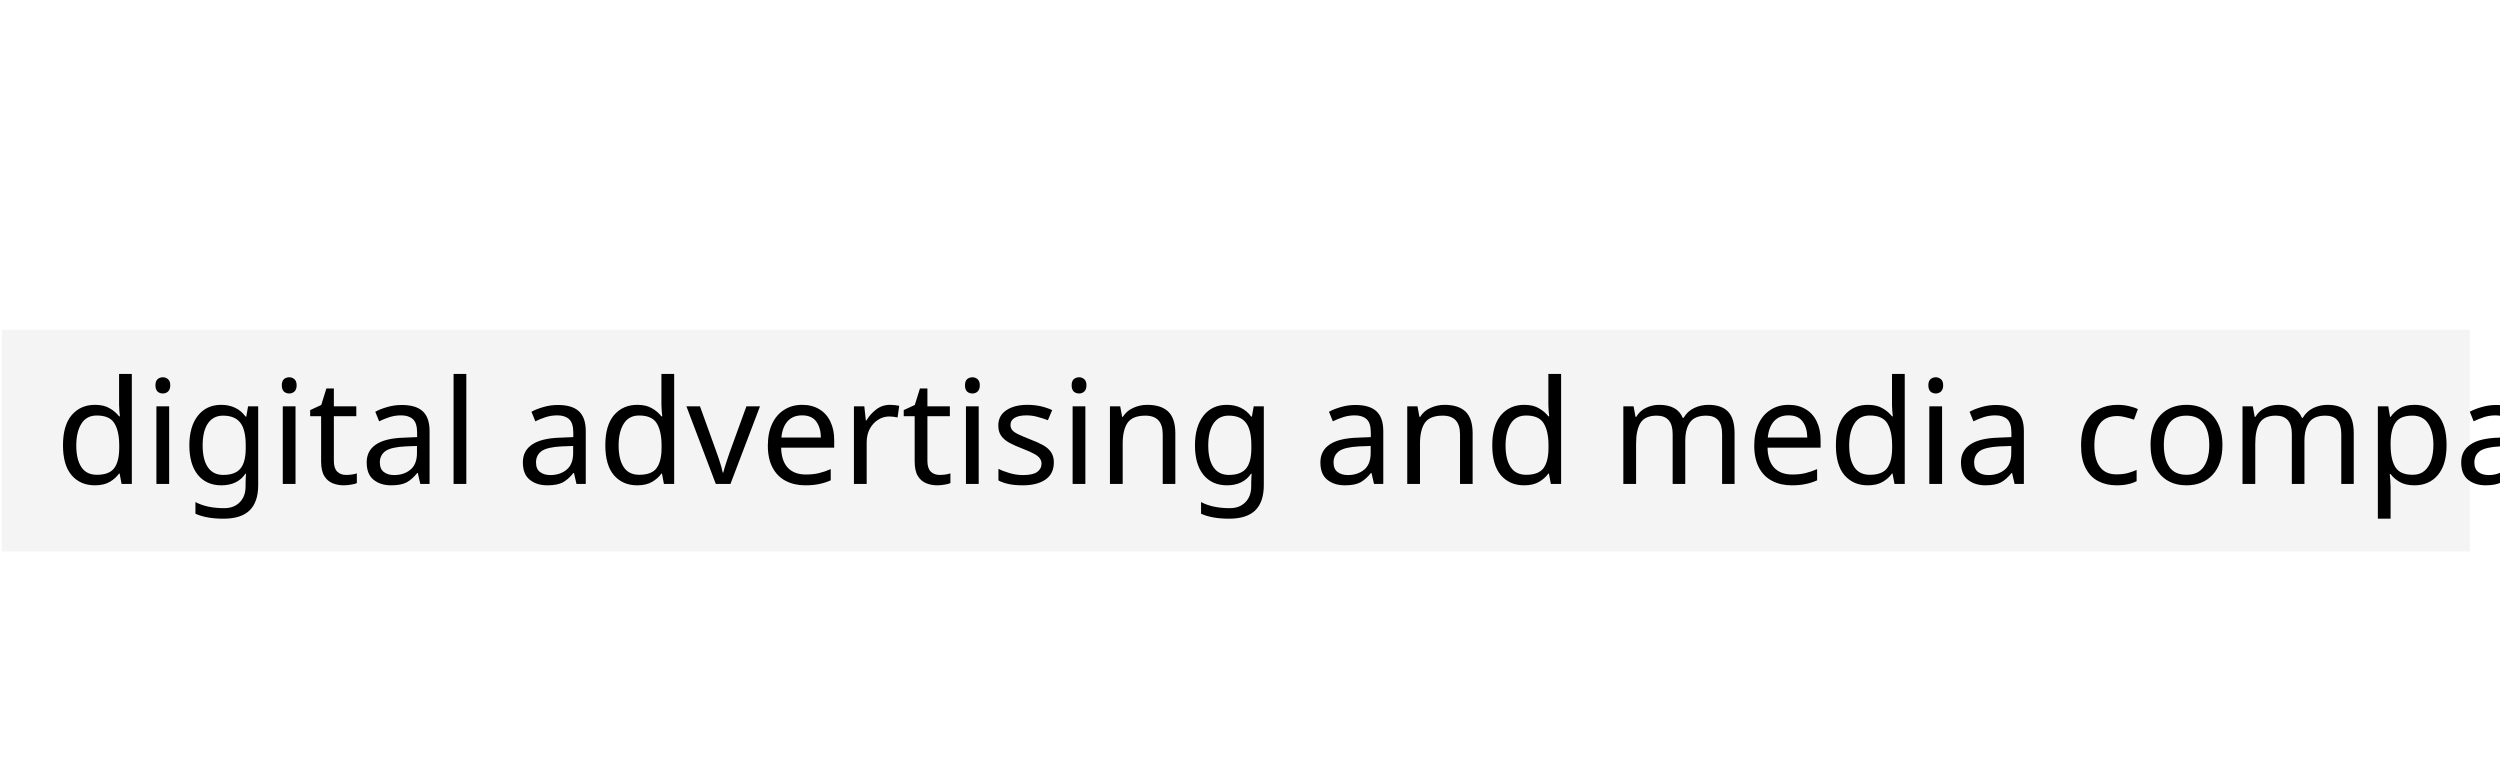
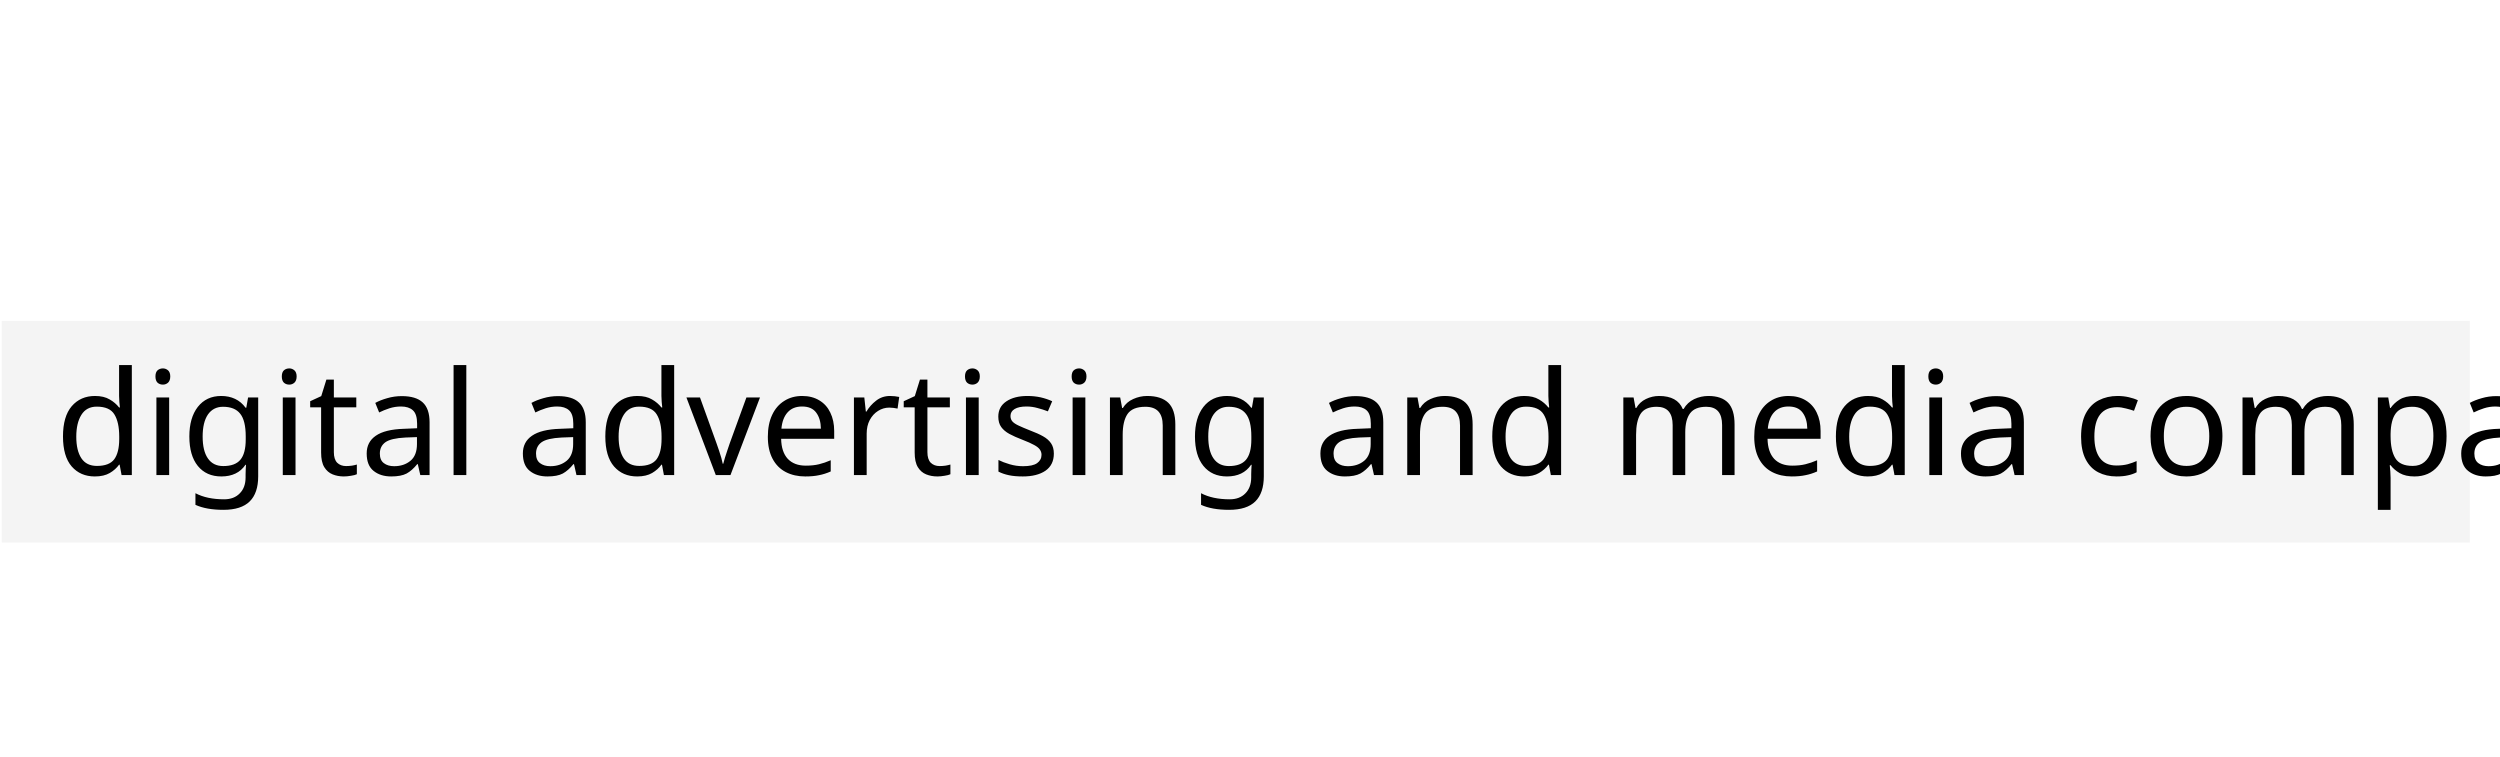
<svg xmlns="http://www.w3.org/2000/svg" version="1.1" id="Layer_1" x="0px" y="0px" viewBox="0 0 282 85.3" style="enable-background:new 0 0 282 85.3;" xml:space="preserve">
  <style type="text/css">
	.st0{display:none;}
	.st1{display:inline;fill:#151414;}
- 	.st2{fill:#F4F4F4;}
- 	.st3{font-family:'Nanami-Thin';}
- 	.st4{font-size:16.326px;}
+ 	.st2{display:inline;}
+ 	.st3{fill:#151414;}
+ 	.st4{fill:#F4F4F4;}
+ 	.st5{font-family:'Nanami-Thin';}
+ 	.st6{font-size:16.326px;}
</style>
  <g class="st0">
-     <polygon class="st1" points="11.9,21 11.9,18 -4,18 -4,83.3 -3,83.3 -3,21  " />
-     <polygon class="st1" points="196.5,1.2 196.5,-1.8 180.7,-1.8 180.7,83.3 181.7,83.3 181.7,1.2  " />
-     <polygon class="st1" points="218.8,21 218.8,1.2 233.5,1.2 233.5,-1.8 217.8,-1.8 217.8,18 206.8,18 206.8,31.4 207.8,31.4    207.8,21  " />
-     <rect x="234.5" y="18" class="st1" width="17.7" height="3" />
-     <polygon class="st1" points="218.8,34.4 217.8,34.4 217.8,53 217.9,83.3 218.9,83.3 218.8,56  " />
-     <polygon class="st1" points="278,21 278,18 262.1,18 262.1,83.3 263.1,83.3 263.1,21  " />
-     <path class="st1" d="M104.4,21h15v-3h-16v40.9c0,4.3,0.7,8.1,2,11.5c-0.7-2.6-1-5.4-1-8.5V21z" />
-     <path class="st1" d="M134.4,71.9c4.4,0,11.6-0.7,13.9-3.3c2.3-2.6,1.8-7.9,1.8-10.8V21h13.2v-3h-14.2v36.9   c-0.1,2.8,0.5,8.1-1.8,10.8c-2.3,2.6-9.5,3.3-13.9,3.3c-4.4,0-7.8-1.3-10.3-3.9c-0.9-1-1.7-2.1-2.3-3.3c0.6,2.5,1.6,4.6,3.3,6.3   C126.6,70.6,130,71.9,134.4,71.9z" />
-     <polygon class="st1" points="11.9,1.2 11.9,-1.8 -4,-1.8 -4,11.2 -3,11.2 -3,1.2  " />
-     <polygon class="st1" points="278,1 278,-2 262.1,-2 262.1,11.2 263.1,11.2 263.1,1  " />
-     <path class="st1" d="M70.9,43c0.3,1.3,0.5,2.7,0.5,4.2v36.1h1V50.2C72.4,47.4,71.9,45,70.9,43z" />
-     <path class="st1" d="M43.3,21v1.7C48,21.5,52.9,21,57.8,21c8.8-0.1,19.4,1.8,24,6.2c1.9,1.8,3.4,4.1,4.5,6.6   c-1-3.8-2.8-7.1-5.5-9.6c-4.6-4.4-15.2-6.2-24-6.2c-4.9,0-9.8,0.5-14.5,1.6V18h-16v65.3h1V21H43.3z" />
-     <polygon class="st1" points="11.9,83.3 -3,83.3 -3,86.3 12.9,86.3 12.9,21 11.9,21  " />
-     <polygon class="st1" points="196.5,83.3 181.7,83.3 181.7,86.3 197.5,86.3 197.5,1.2 196.5,1.2  " />
-     <path class="st1" d="M252.2,31.4h-18.7v20.3c0,0.6,0,31.6,0,31.6h-14.7l0,3h15.6c0,0,0-31,0-31.6V34.4h18.7V21h-1V31.4z" />
-     <rect x="233.5" y="1.2" class="st1" width="1" height="16.8" />
-     <polygon class="st1" points="278,83.3 263.1,83.3 263.1,86.3 279,86.3 279,21 278,21  " />
-     <path class="st1" d="M163.4,83.3h-14.3v-2c-5.1,1.3-10.4,2-15.7,2c-7.3,0-19.5-1.6-23.7-6.1c-1.9-2-3.3-4.3-4.3-6.8   c1,3.9,2.8,7.2,5.3,9.8c4.2,4.5,16.4,6.1,23.7,6.1c5.3,0,10.6-0.7,15.7-2v2h14.3V21h-1V83.3z" />
-     <path class="st1" d="M120.8,61.7c-0.3-1.4-0.5-2.8-0.5-4.4V21h-1v33.3C119.4,57.1,119.9,59.6,120.8,61.7z" />
-     <polygon class="st1" points="11.9,11.2 -3,11.2 -3,14.2 12.9,14.2 12.9,1.2 11.9,1.2  " />
-     <polygon class="st1" points="278,1 278,11.2 263.1,11.2 263.1,14.2 279,14.2 279,1  " />
-     <path class="st1" d="M87.4,42.6v40.8h-15v3h16V45.6c0-4.4-0.7-8.4-2.1-11.8C87,36.5,87.3,39.4,87.4,42.6z" />
-     <path class="st1" d="M56.8,32.4c-4.5,0-8,1.4-10.6,4c-2.6,2.6-3.9,6.2-3.9,10.8v36.1h-15v3h16V50.2c0-4.6,1.3-8.2,3.9-10.8   c2.6-2.6,6.1-4,10.6-4c4.5,0,8,1.3,10.6,4c1,1,1.8,2.2,2.5,3.6c-0.6-2.6-1.7-4.8-3.5-6.6C64.8,33.7,61.3,32.4,56.8,32.4z" />
+     <polygon class="st1" points="13.9,21 13.9,18 -2,18 -2,83.3 -1,83.3 -1,21  " />
+     <polygon class="st1" points="198.5,1.2 198.5,-1.8 182.7,-1.8 182.7,83.3 183.7,83.3 183.7,1.2  " />
+     <polygon class="st1" points="219.8,-1.8 219.8,18 208.8,18 208.8,31.4 209.8,31.4 209.8,21 220.8,21 220.8,1.2 235.5,1.2    235.5,-1.8  " />
+     <rect x="236.5" y="18" class="st1" width="17.7" height="3" />
+     <polygon class="st1" points="220.8,34.4 219.8,34.4 219.8,53 219.9,83.3 220.9,83.3 220.8,56  " />
+     <polygon class="st1" points="280,21 280,18 264.1,18 264.1,83.3 265.1,83.3 265.1,21  " />
+     <path class="st1" d="M106.4,21h15v-3h-16v40.9c0,4.3,0.7,8.1,2,11.5c-0.7-2.6-1-5.4-1-8.5V21z" />
+     <path class="st1" d="M136.4,71.9c4.4,0,11.6-0.7,13.9-3.3c2.3-2.6,1.8-7.9,1.8-10.8V21h13.2v-3h-14.2v36.9   c-0.1,2.8,0.5,8.1-1.8,10.8c-2.3,2.6-9.5,3.3-13.9,3.3c-4.4,0-7.8-1.3-10.3-3.9c-0.9-1-1.7-2.1-2.3-3.3c0.6,2.5,1.6,4.6,3.3,6.3   C128.6,70.6,132,71.9,136.4,71.9z" />
+     <polygon class="st1" points="13.9,1.2 13.9,-1.8 -2,-1.8 -2,11.2 -1,11.2 -1,1.2  " />
+     <polygon class="st1" points="280,1 280,-2 264.1,-2 264.1,11.2 265.1,11.2 265.1,1  " />
+     <path class="st1" d="M72.9,43c0.3,1.3,0.5,2.7,0.5,4.2v36.1h1V50.2C74.4,47.4,73.9,45,72.9,43z" />
+     <path class="st1" d="M59.8,21c8.8-0.1,19.4,1.8,24,6.2c1.9,1.8,3.4,4.1,4.5,6.6c-1-3.8-2.8-7.1-5.5-9.6c-4.6-4.4-15.2-6.2-24-6.2   c-4.9,0-9.8,0.5-14.5,1.6V18h-16v65.3h1V21h16v1.7" />
+     <rect x="235.5" y="1.2" class="st1" width="1" height="16.8" />
+     <path class="st1" d="M122.8,61.7c-0.3-1.4-0.5-2.8-0.5-4.4V21h-1v33.3C121.4,57.1,121.9,59.6,122.8,61.7z" />
+     <polygon class="st1" points="280,1 280,11.2 265.1,11.2 265.1,14.2 281,14.2 281,1  " />
  </g>
-   <rect x="0.2" y="37.2" class="st2" width="278.4" height="25" />
-   <text transform="matrix(1 0 0 1 6.2139 54.5874)" class="st3 st4">digital advertising and media company</text>
+   <g id="Layer_2" class="st0">
+     <g id="Layer_9" class="st2">
+       <rect x="-4" y="19.5" class="st3" width="15.9" height="65.3" />
+       <path class="st3" d="M180.7-0.3h15.9v85.1h-15.9V-0.3z" />
+       <path class="st3" d="M233.6,19.5V-0.3h-15.8v19.8h-11v13.4h11v21.6l0.1,30.3h15.6c0,0,0-31,0-31.6V32.9h18.7V19.5H233.6z" />
+       <path class="st3" d="M262.1,19.5H278v65.3h-15.9V19.5z" />
+       <path class="st3" d="M149.1,19.5v36.8c-0.1,2.8,0.5,8.1-1.8,10.8s-9.5,3.3-13.9,3.3s-7.8-1.3-10.3-3.9s-3.7-6.2-3.7-10.7V19.5h-16    v40.9c0,7.7,2.1,13.8,6.3,18.3c4.2,4.5,16.4,6.1,23.7,6.1c5.3,0,10.6-0.7,15.7-2v2h14.3V19.5H149.1z" />
+       <rect x="-4" y="-0.3" class="st3" width="15.9" height="13" />
+       <rect x="262.1" y="-0.5" class="st3" width="15.9" height="13.2" />
+       <path class="st3" d="M80.8,25.7c-4.6-4.4-15.2-6.2-24-6.2c-4.9,0-9.8,0.5-14.5,1.6v-1.7h-16v65.3h16V48.7c0-4.6,1.3-8.2,3.9-10.8    s6.1-4,10.6-4c4.5,0,8,1.3,10.6,4s3.9,6.3,3.9,10.8v36.1h16V44.1C87.3,36.3,85.3,30,80.8,25.7z" />
+     </g>
+   </g>
+   <rect x="0.2" y="36.2" class="st4" width="278.4" height="25" />
+   <text transform="matrix(1 0 0 1 6.2139 53.5874)" class="st5 st6">digital advertising and media company</text>
</svg>
